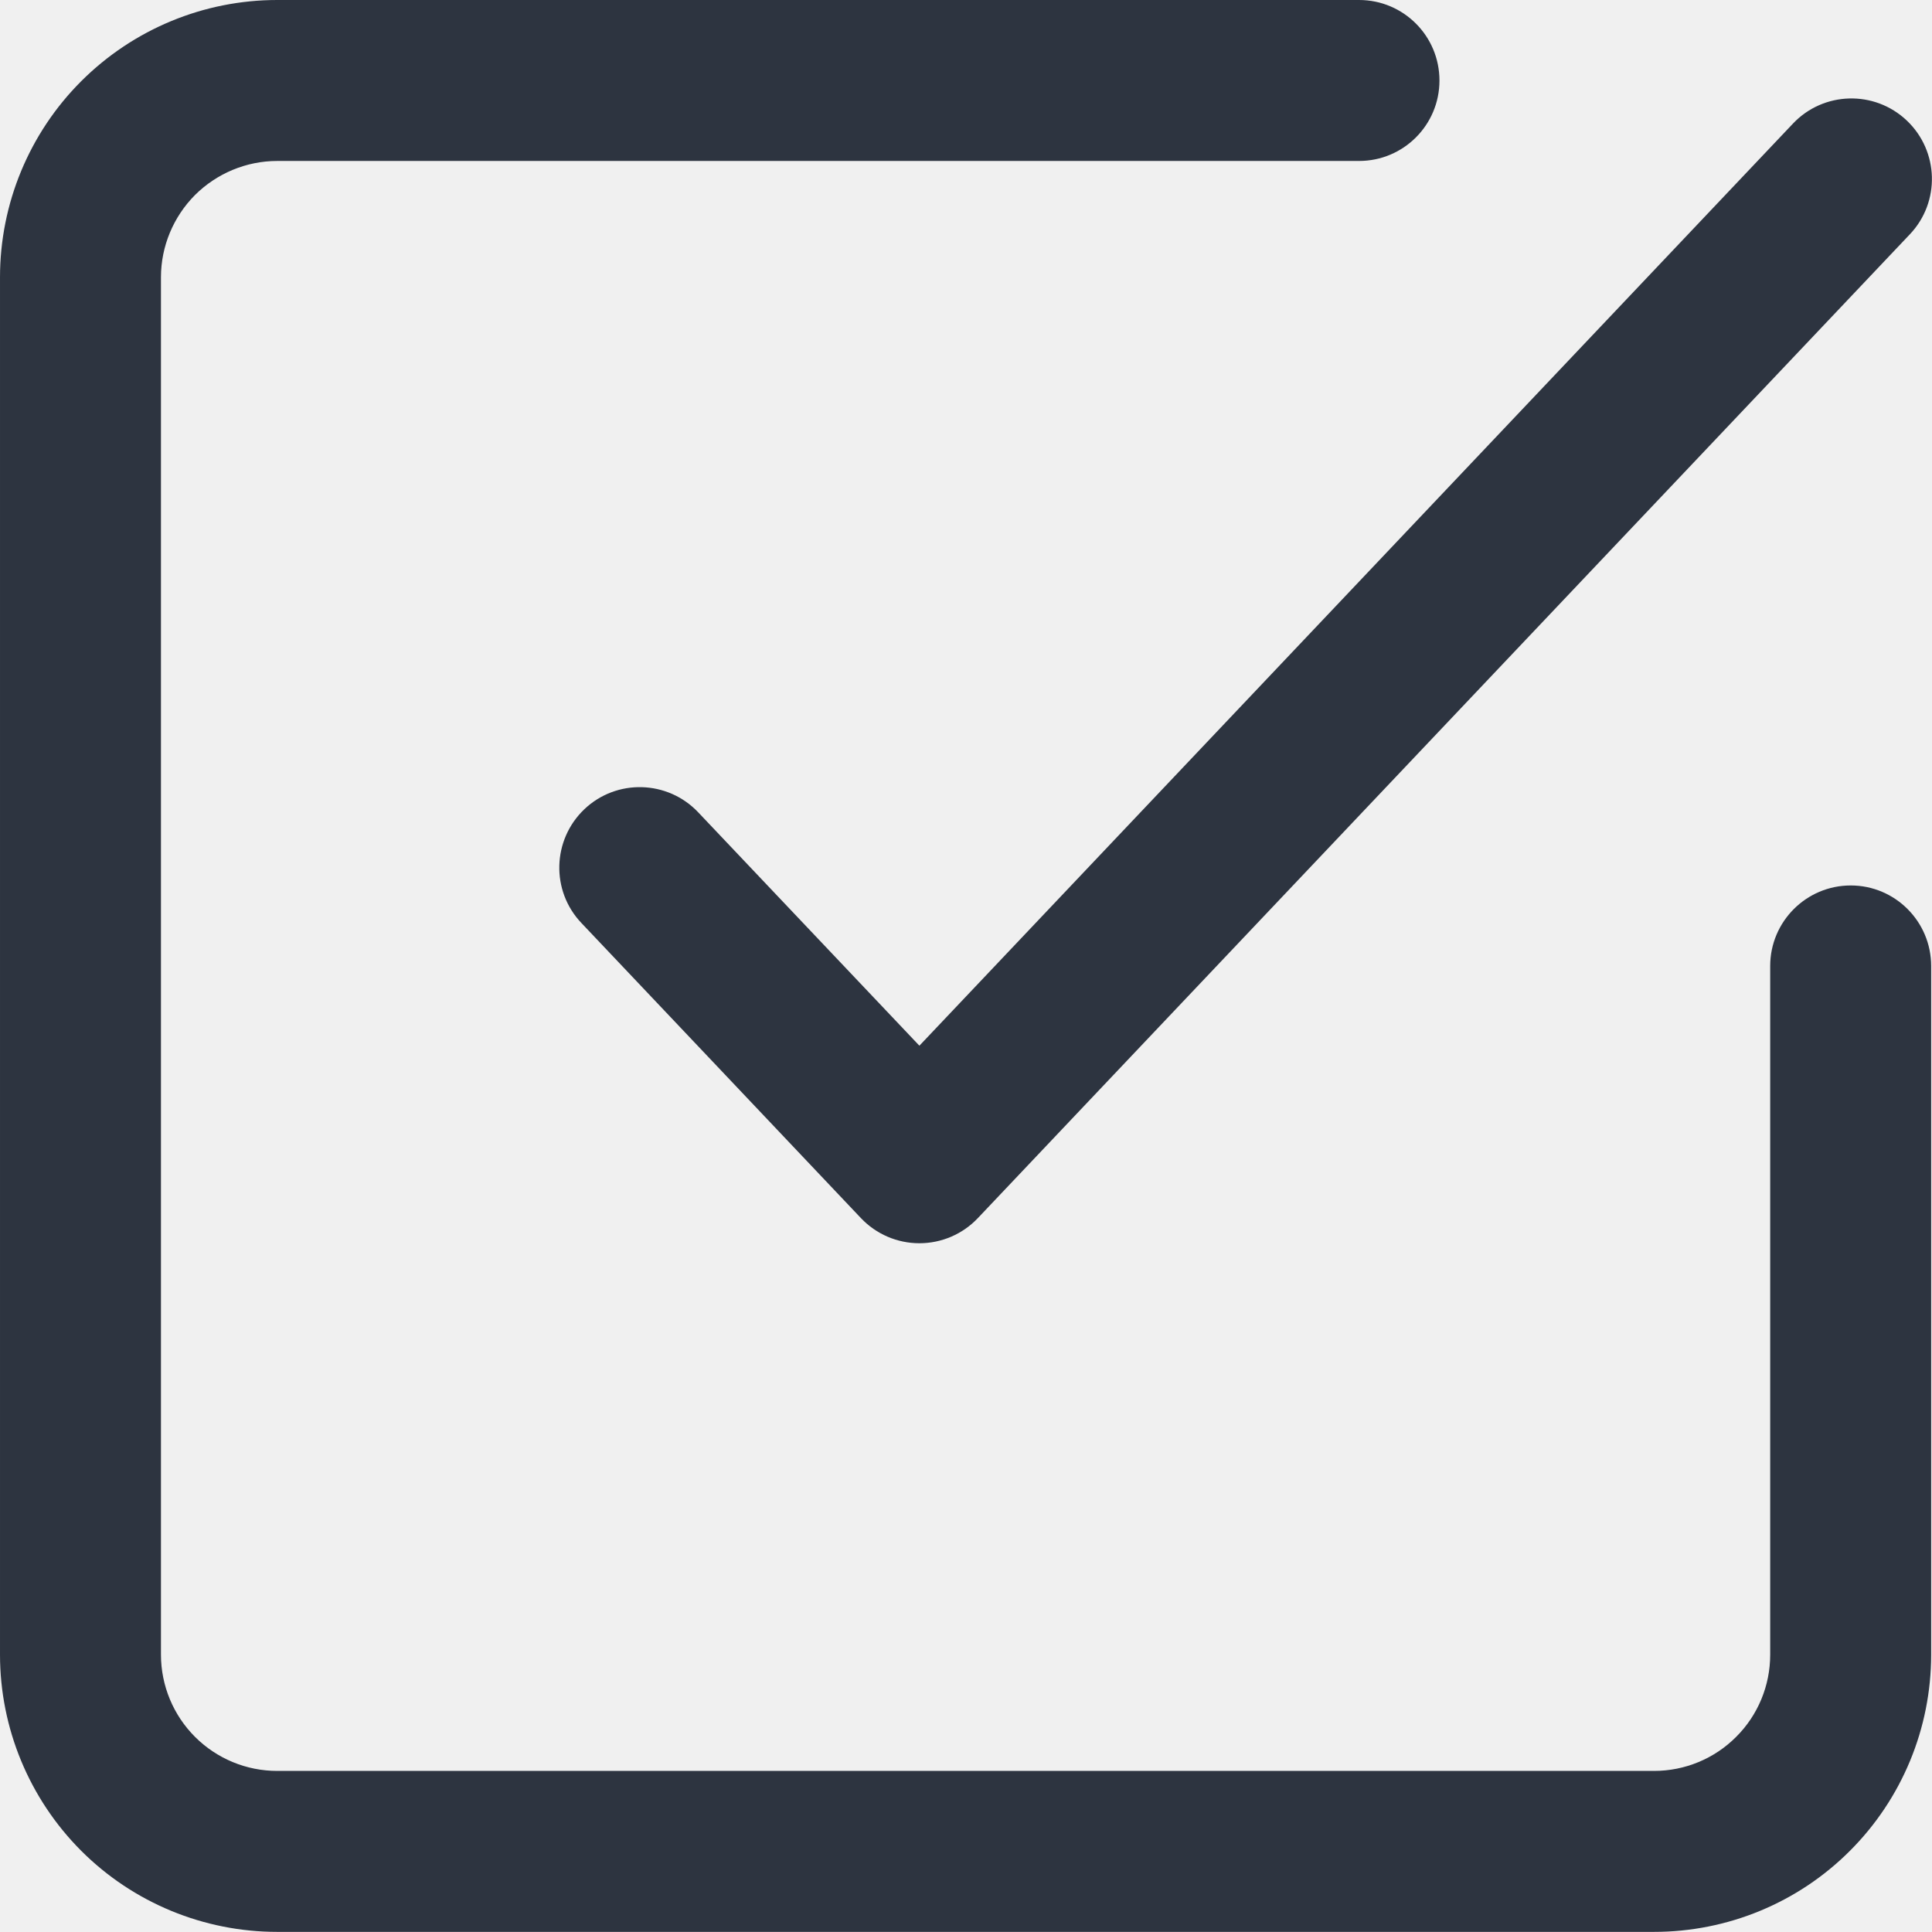
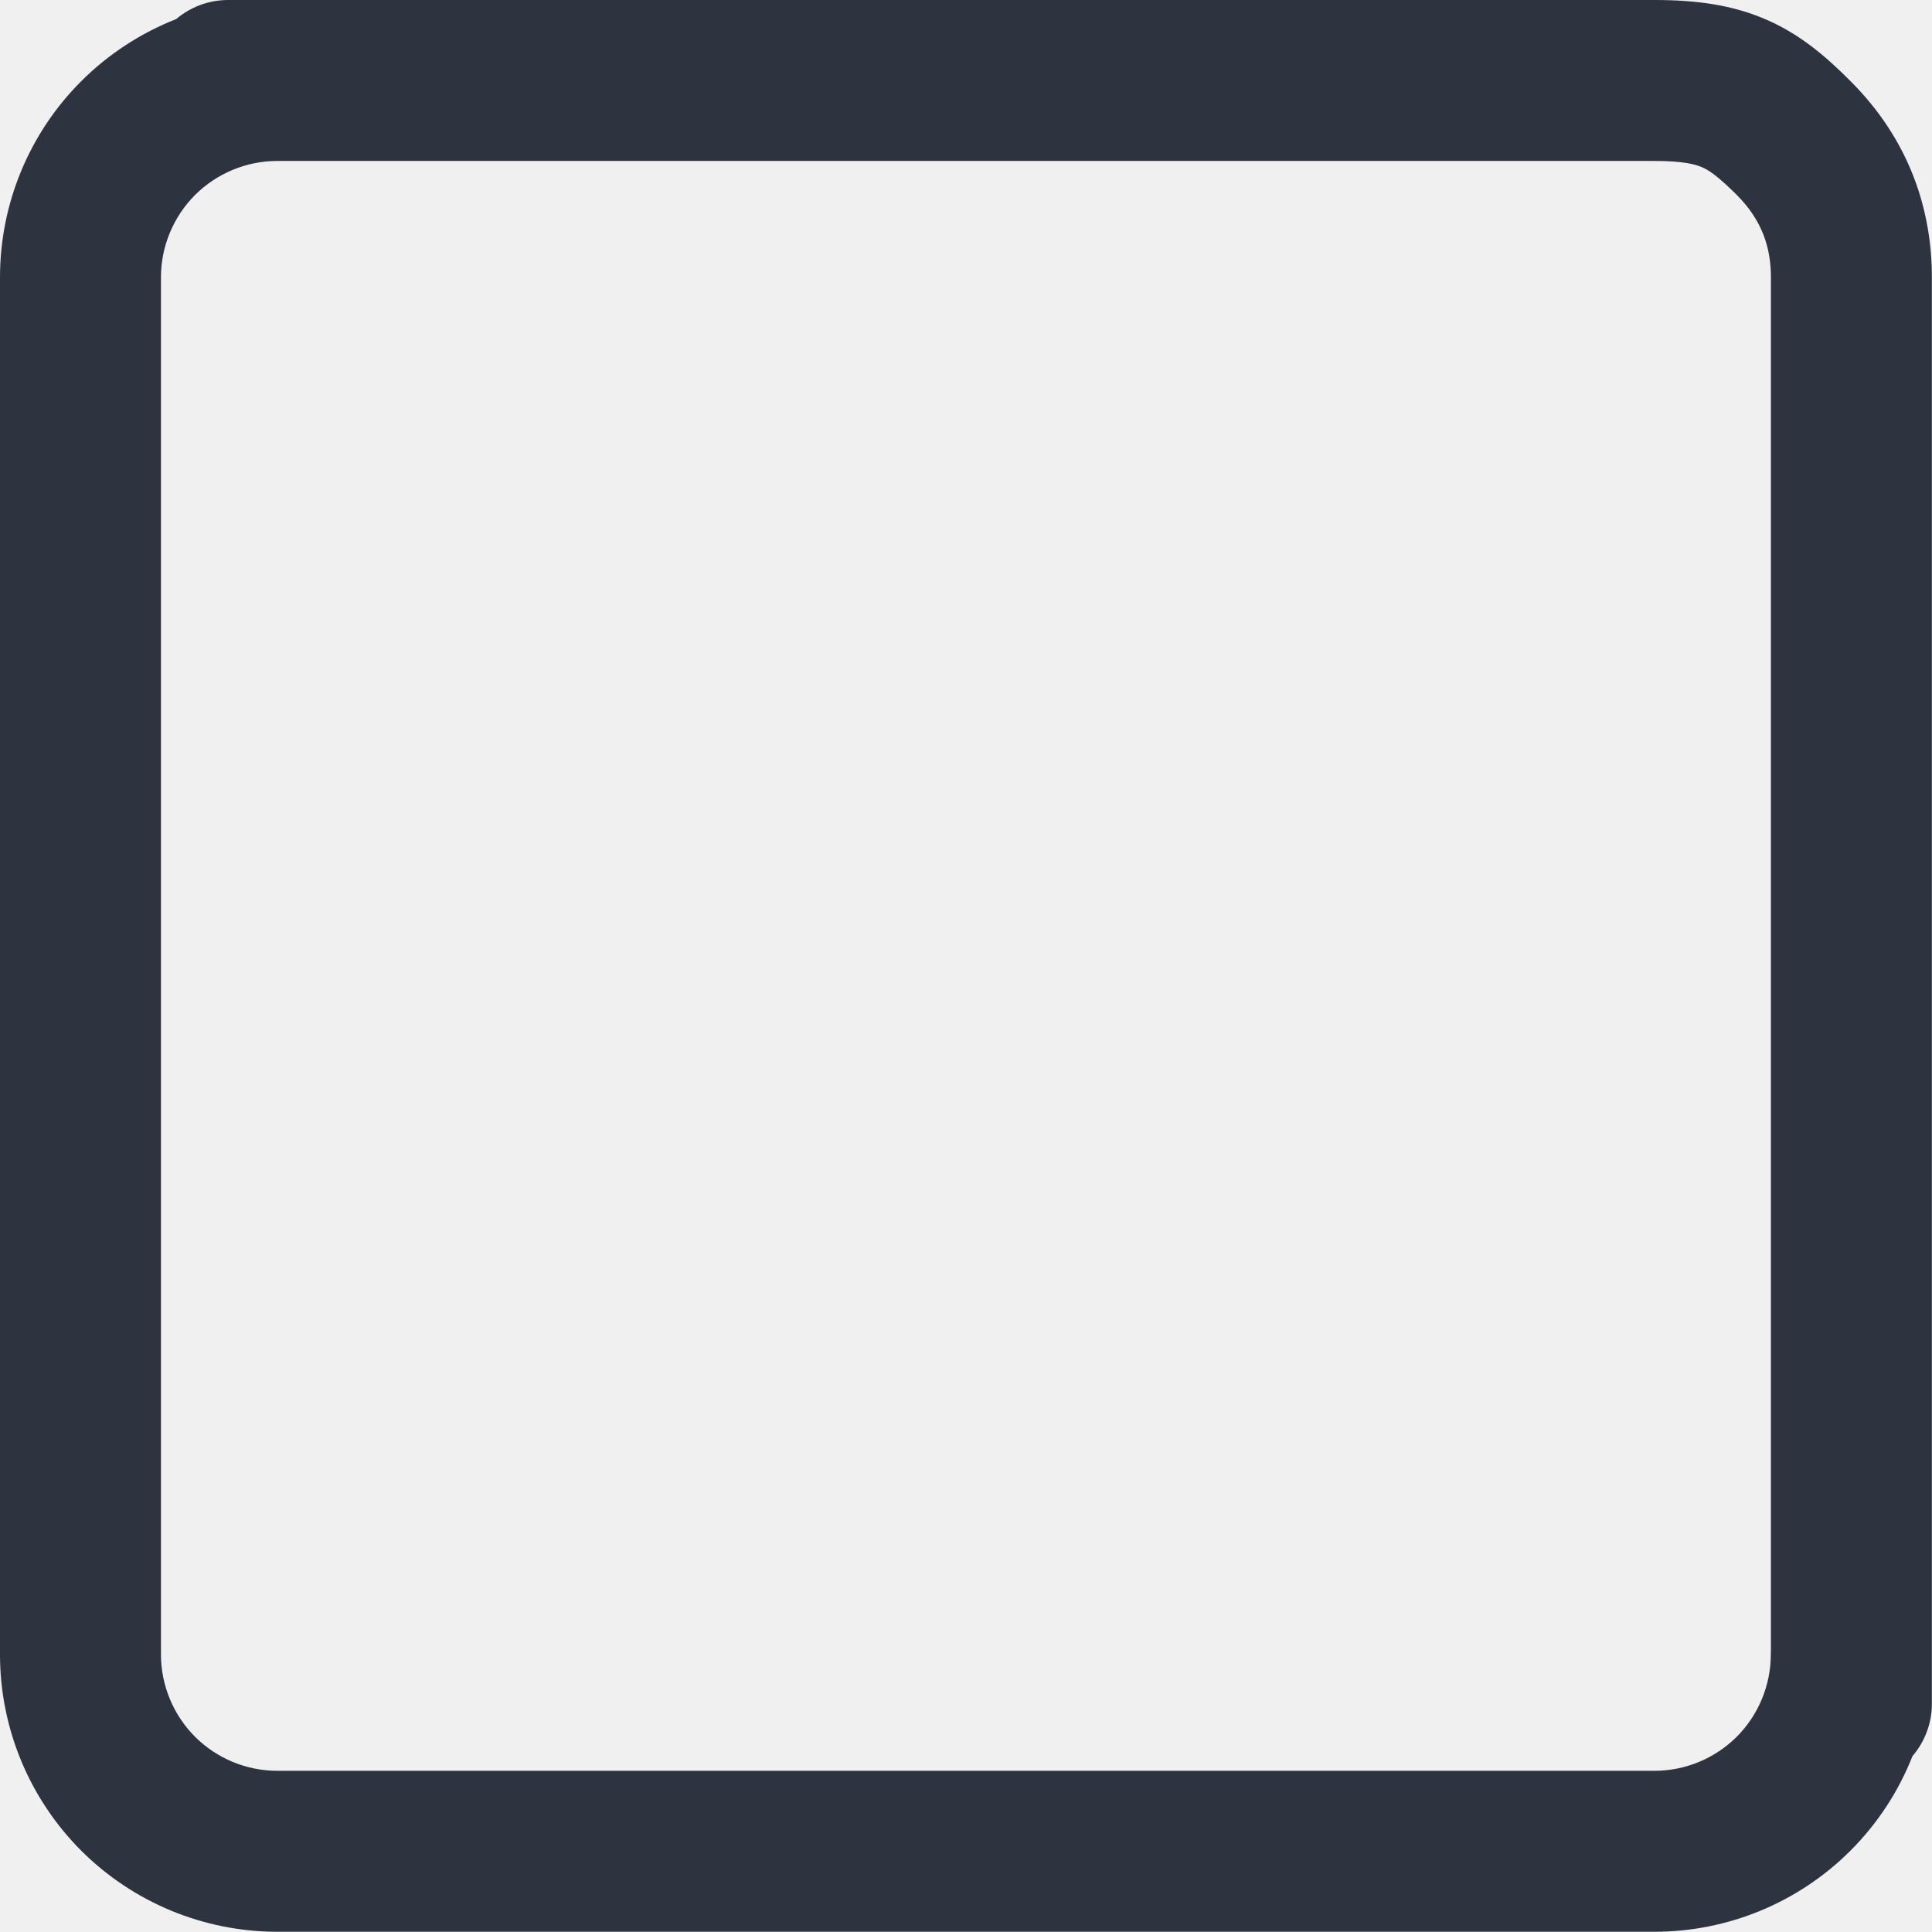
<svg xmlns="http://www.w3.org/2000/svg" width="16" height="16" viewBox="0 0 16 16" fill="none">
-   <path fill-rule="evenodd" clip-rule="evenodd" d="M1.615 1.615C1.796 1.435 2.041 1.333 2.296 1.333H11.255C11.623 1.333 11.921 1.035 11.921 0.667C11.921 0.298 11.623 0 11.255 0H2.296C1.687 0 1.103 0.242 0.672 0.673C0.242 1.103 6.10352e-05 1.687 6.10352e-05 2.296V13.703C6.10352e-05 14.312 0.242 14.896 0.672 15.327C1.103 15.758 1.687 15.999 2.296 15.999H13.698C14.307 15.999 14.891 15.758 15.321 15.327C15.752 14.896 15.993 14.312 15.993 13.703V8C15.993 7.632 15.695 7.333 15.327 7.333C14.959 7.333 14.66 7.632 14.66 8V13.703C14.66 13.959 14.559 14.204 14.378 14.384C14.198 14.565 13.953 14.666 13.698 14.666H2.296C2.041 14.666 1.796 14.565 1.615 14.384C1.435 14.204 1.333 13.959 1.333 13.703V2.296C1.333 2.041 1.435 1.796 1.615 1.615ZM15.817 1.94C16.07 1.673 16.058 1.251 15.791 0.998C15.524 0.745 15.102 0.756 14.849 1.023L7.614 8.66L5.782 6.727C5.529 6.46 5.107 6.448 4.84 6.701C4.573 6.955 4.561 7.377 4.815 7.644L7.13 10.088C7.256 10.221 7.431 10.296 7.614 10.296C7.797 10.296 7.972 10.221 8.098 10.088L15.817 1.94Z" fill="#2D3440" />
+   <g clip-path="url(#clip0_9702_670)">
+     <path fill-rule="evenodd" clip-rule="evenodd" d="M1.615 1.615C1.796 1.435 2.041 1.333 2.296 1.333H13.703C13.945 1.333 14.043 1.362 14.098 1.386C14.155 1.411 14.228 1.46 14.384 1.615C14.591 1.823 14.666 2.048 14.666 2.296V13.665C14.665 13.677 14.665 13.69 14.665 13.702C14.665 13.957 14.563 14.202 14.383 14.383C14.202 14.563 13.957 14.665 13.702 14.665H2.296C2.041 14.665 1.796 14.563 1.615 14.383C1.435 14.202 1.333 13.957 1.333 13.702V2.296C1.333 2.041 1.435 1.796 1.615 1.615ZM15.838 14.544C15.724 14.834 15.55 15.101 15.325 15.326C14.895 15.756 14.311 15.998 13.702 15.998H2.296C1.687 15.998 1.103 15.756 0.672 15.326C0.242 14.895 -0 14.311 -0 13.702V2.296C-0 1.687 0.242 1.103 0.672 0.673C0.898 0.447 1.167 0.273 1.459 0.158C1.575 0.06 1.725 0 1.89 0H2.296H13.703C14.04 0 14.346 0.038 14.636 0.166C14.924 0.293 15.138 0.484 15.326 0.673C15.808 1.154 15.999 1.73 15.999 2.296V14.109C15.999 14.275 15.938 14.427 15.838 14.544Z" fill="#2D3440" />
+   </g>
+   <defs>
+     <clipPath id="clip0_9702_670">
+       <rect width="16" height="16" fill="white" />
+     </clipPath>
+   </defs>
</svg>
